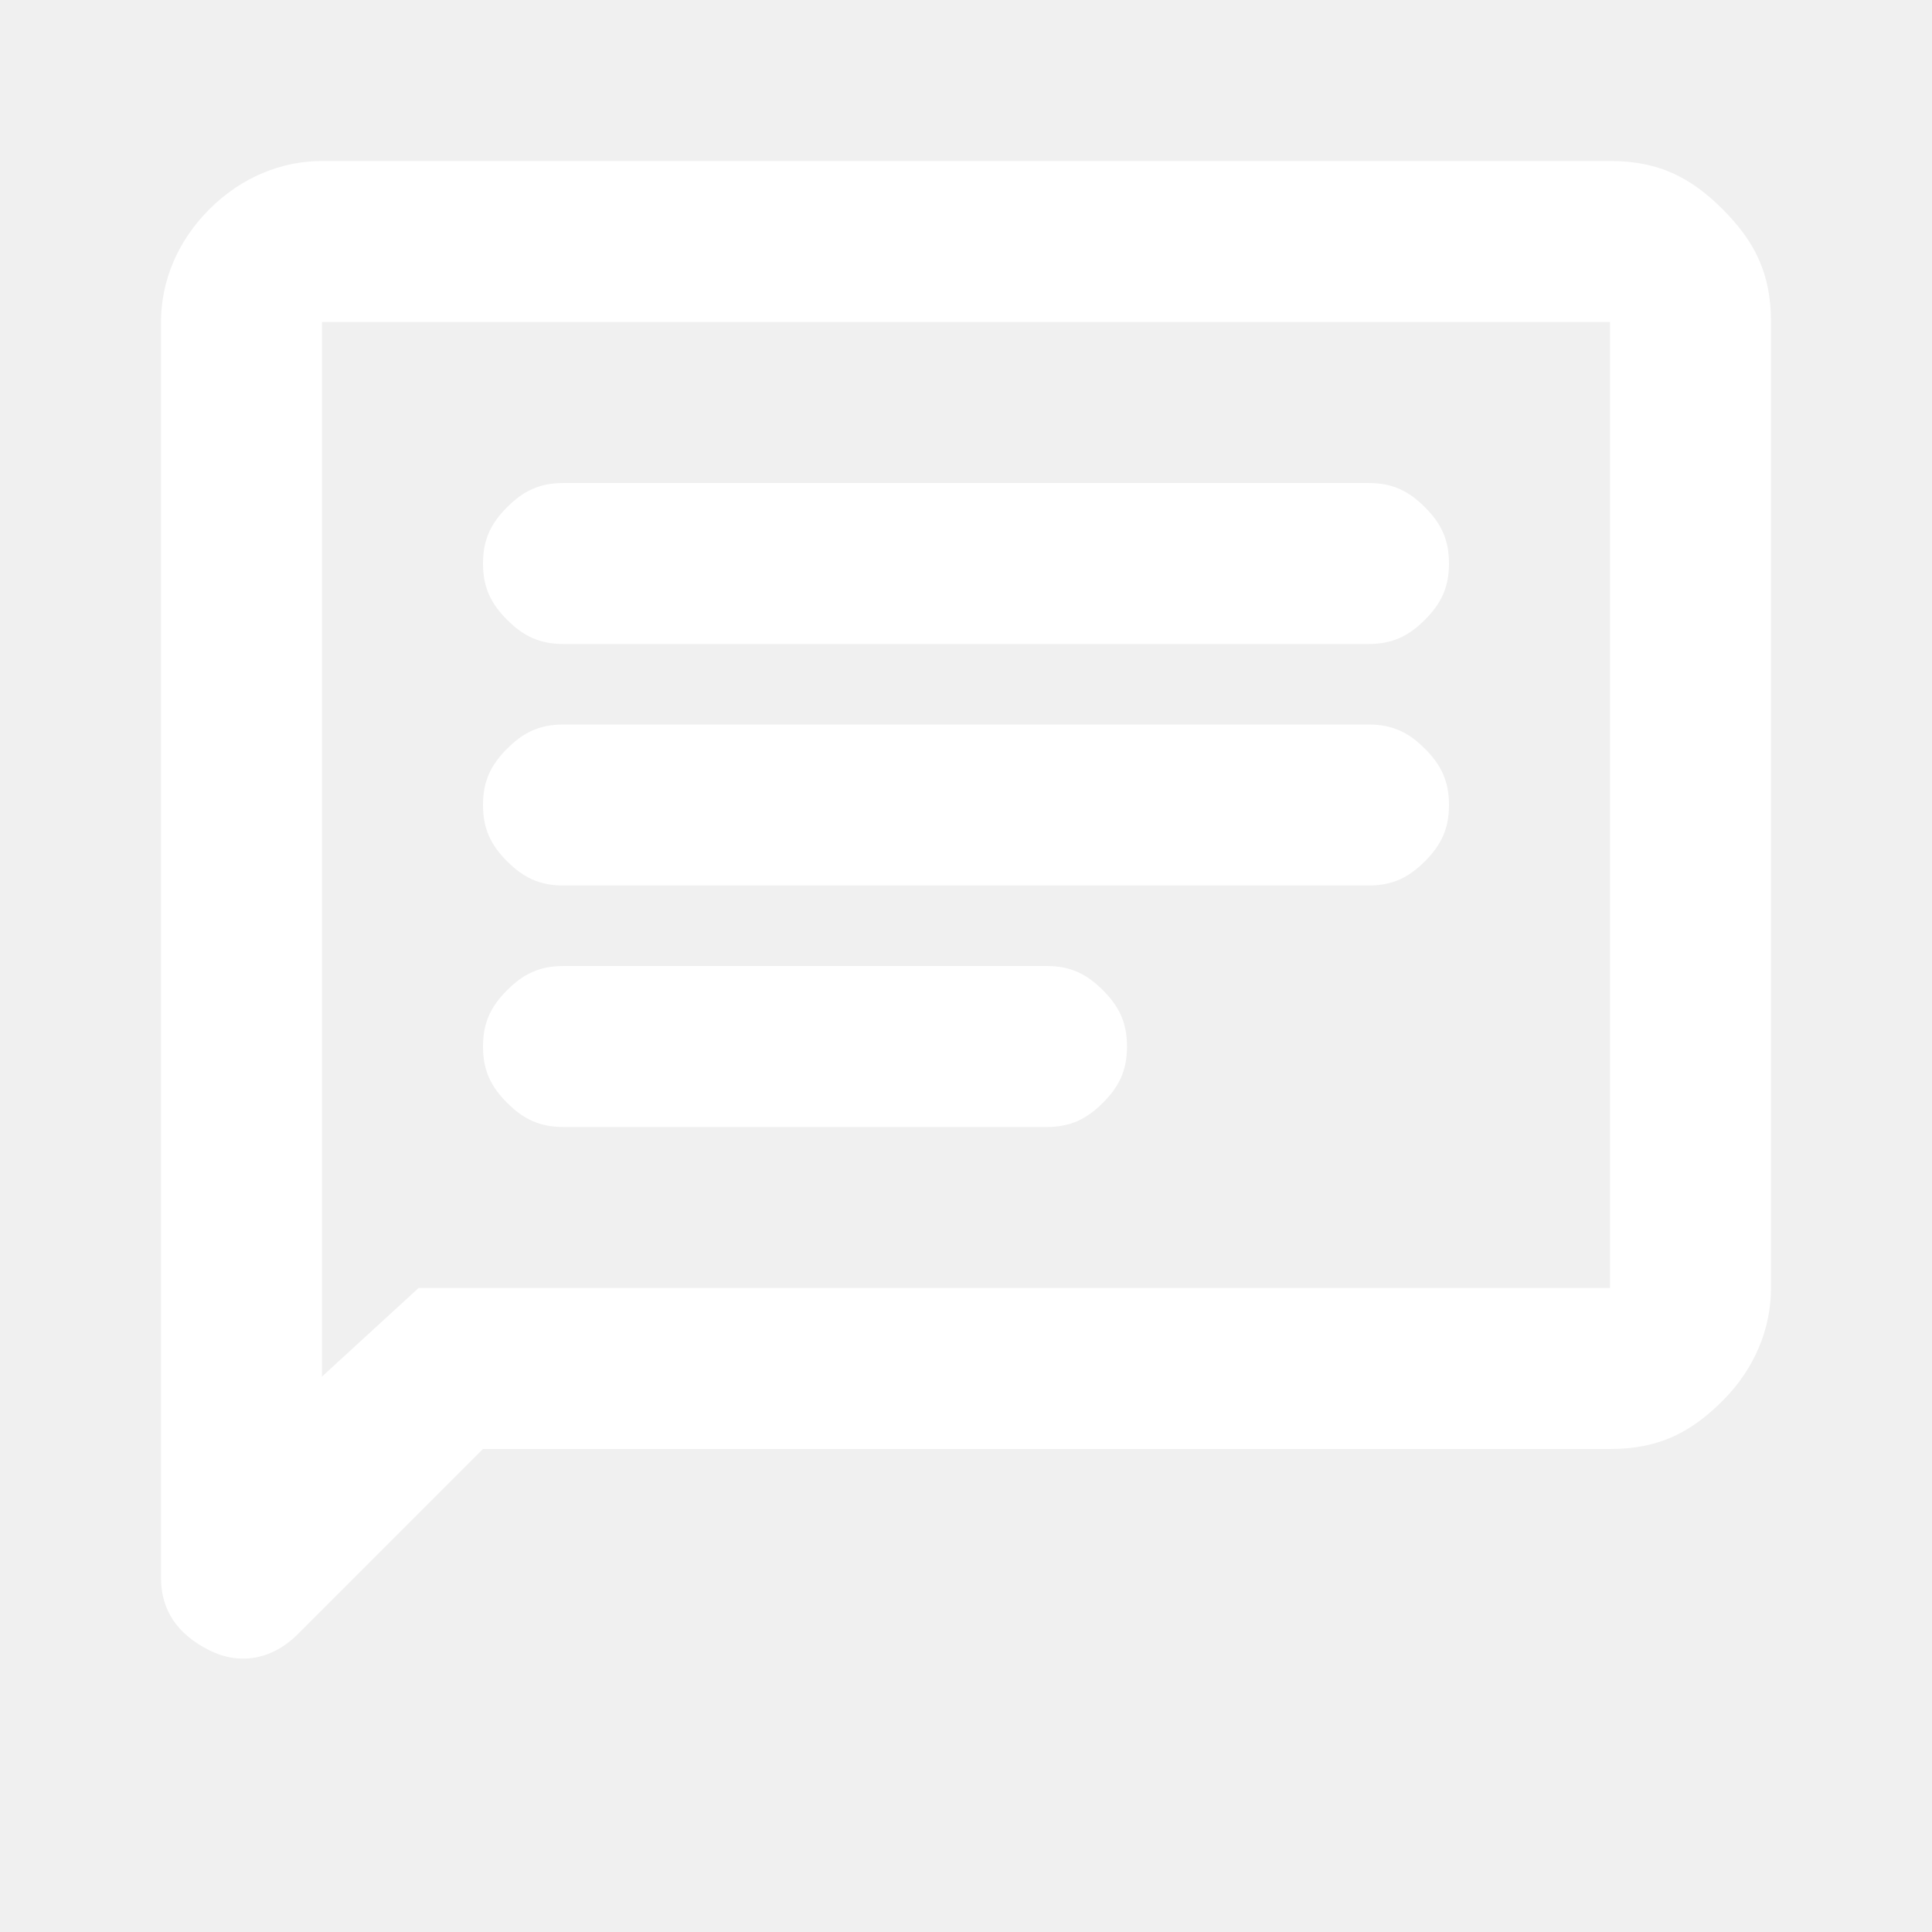
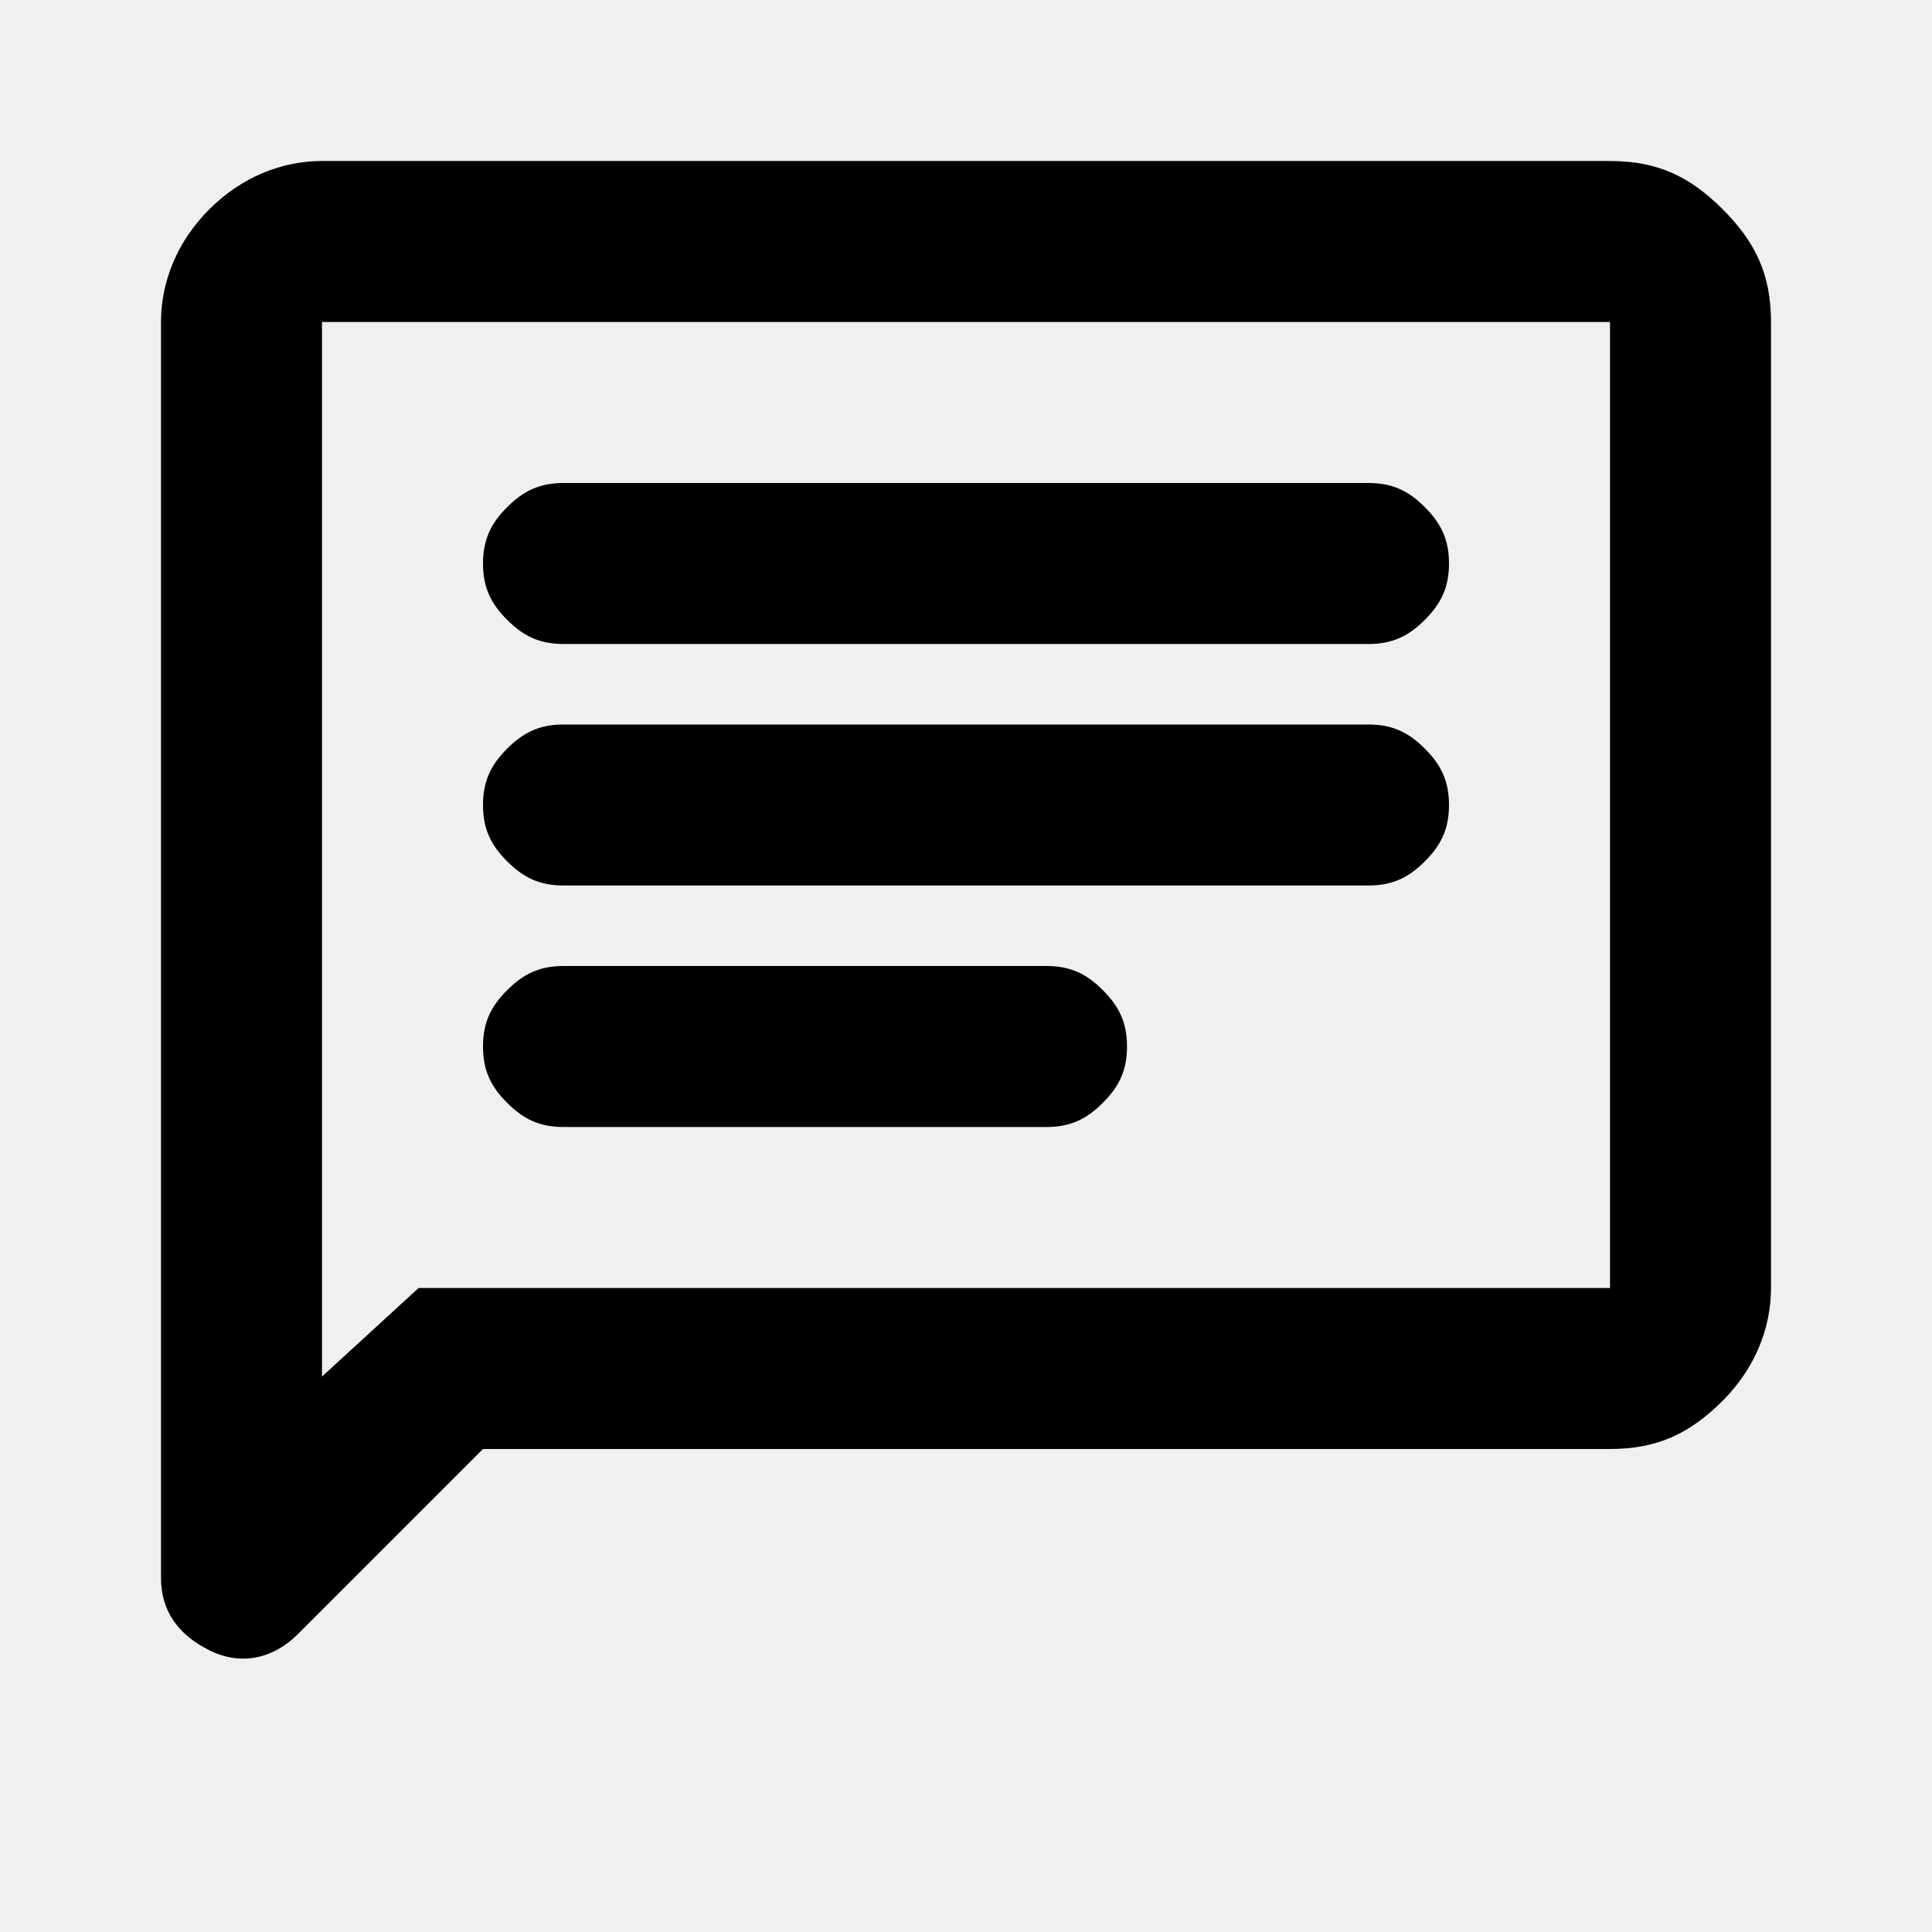
<svg xmlns="http://www.w3.org/2000/svg" version="1.1" id="Calque_1" x="0px" y="0px" viewBox="0 0 24 24" style="enable-background:new 0 0 24 24;" xml:space="preserve">
-   <path fill="#FFFFFF" d="M6,18l-2.3,2.3c-0.3,0.3-0.7,0.4-1.1,0.2C2.2,20.3,2,20,2,19.6V4c0-0.5,0.2-1,0.6-1.4S3.5,2,4,2h16c0.6,0,1,0.2,1.4,0.6  S22,3.4,22,4v12c0,0.5-0.2,1-0.6,1.4S20.6,18,20,18H6z M5.2,16H20V4H4v13.1L5.2,16z M4,16V4V16z M7,14h6c0.3,0,0.5-0.1,0.7-0.3  c0.2-0.2,0.3-0.4,0.3-0.7s-0.1-0.5-0.3-0.7C13.5,12.1,13.3,12,13,12H7c-0.3,0-0.5,0.1-0.7,0.3C6.1,12.5,6,12.7,6,13s0.1,0.5,0.3,0.7  S6.7,14,7,14z M7,11h10c0.3,0,0.5-0.1,0.7-0.3c0.2-0.2,0.3-0.4,0.3-0.7s-0.1-0.5-0.3-0.7C17.5,9.1,17.3,9,17,9H7  C6.7,9,6.5,9.1,6.3,9.3C6.1,9.5,6,9.7,6,10s0.1,0.5,0.3,0.7C6.5,10.9,6.7,11,7,11z M7,8h10c0.3,0,0.5-0.1,0.7-0.3  C17.9,7.5,18,7.3,18,7s-0.1-0.5-0.3-0.7C17.5,6.1,17.3,6,17,6H7C6.7,6,6.5,6.1,6.3,6.3C6.1,6.5,6,6.7,6,7s0.1,0.5,0.3,0.7S6.7,8,7,8  z" />
+   <path d="M6,18l-2.3,2.3c-0.3,0.3-0.7,0.4-1.1,0.2C2.2,20.3,2,20,2,19.6V4c0-0.5,0.2-1,0.6-1.4S3.5,2,4,2h16c0.6,0,1,0.2,1.4,0.6  S22,3.4,22,4v12c0,0.5-0.2,1-0.6,1.4S20.6,18,20,18H6z M5.2,16H20V4H4v13.1L5.2,16z M4,16V4V16z M7,14h6c0.3,0,0.5-0.1,0.7-0.3  c0.2-0.2,0.3-0.4,0.3-0.7s-0.1-0.5-0.3-0.7C13.5,12.1,13.3,12,13,12H7c-0.3,0-0.5,0.1-0.7,0.3C6.1,12.5,6,12.7,6,13s0.1,0.5,0.3,0.7  S6.7,14,7,14z M7,11h10c0.3,0,0.5-0.1,0.7-0.3c0.2-0.2,0.3-0.4,0.3-0.7s-0.1-0.5-0.3-0.7C17.5,9.1,17.3,9,17,9H7  C6.7,9,6.5,9.1,6.3,9.3C6.1,9.5,6,9.7,6,10s0.1,0.5,0.3,0.7C6.5,10.9,6.7,11,7,11z M7,8h10c0.3,0,0.5-0.1,0.7-0.3  C17.9,7.5,18,7.3,18,7s-0.1-0.5-0.3-0.7C17.5,6.1,17.3,6,17,6H7C6.7,6,6.5,6.1,6.3,6.3C6.1,6.5,6,6.7,6,7s0.1,0.5,0.3,0.7S6.7,8,7,8  z" />
</svg>
